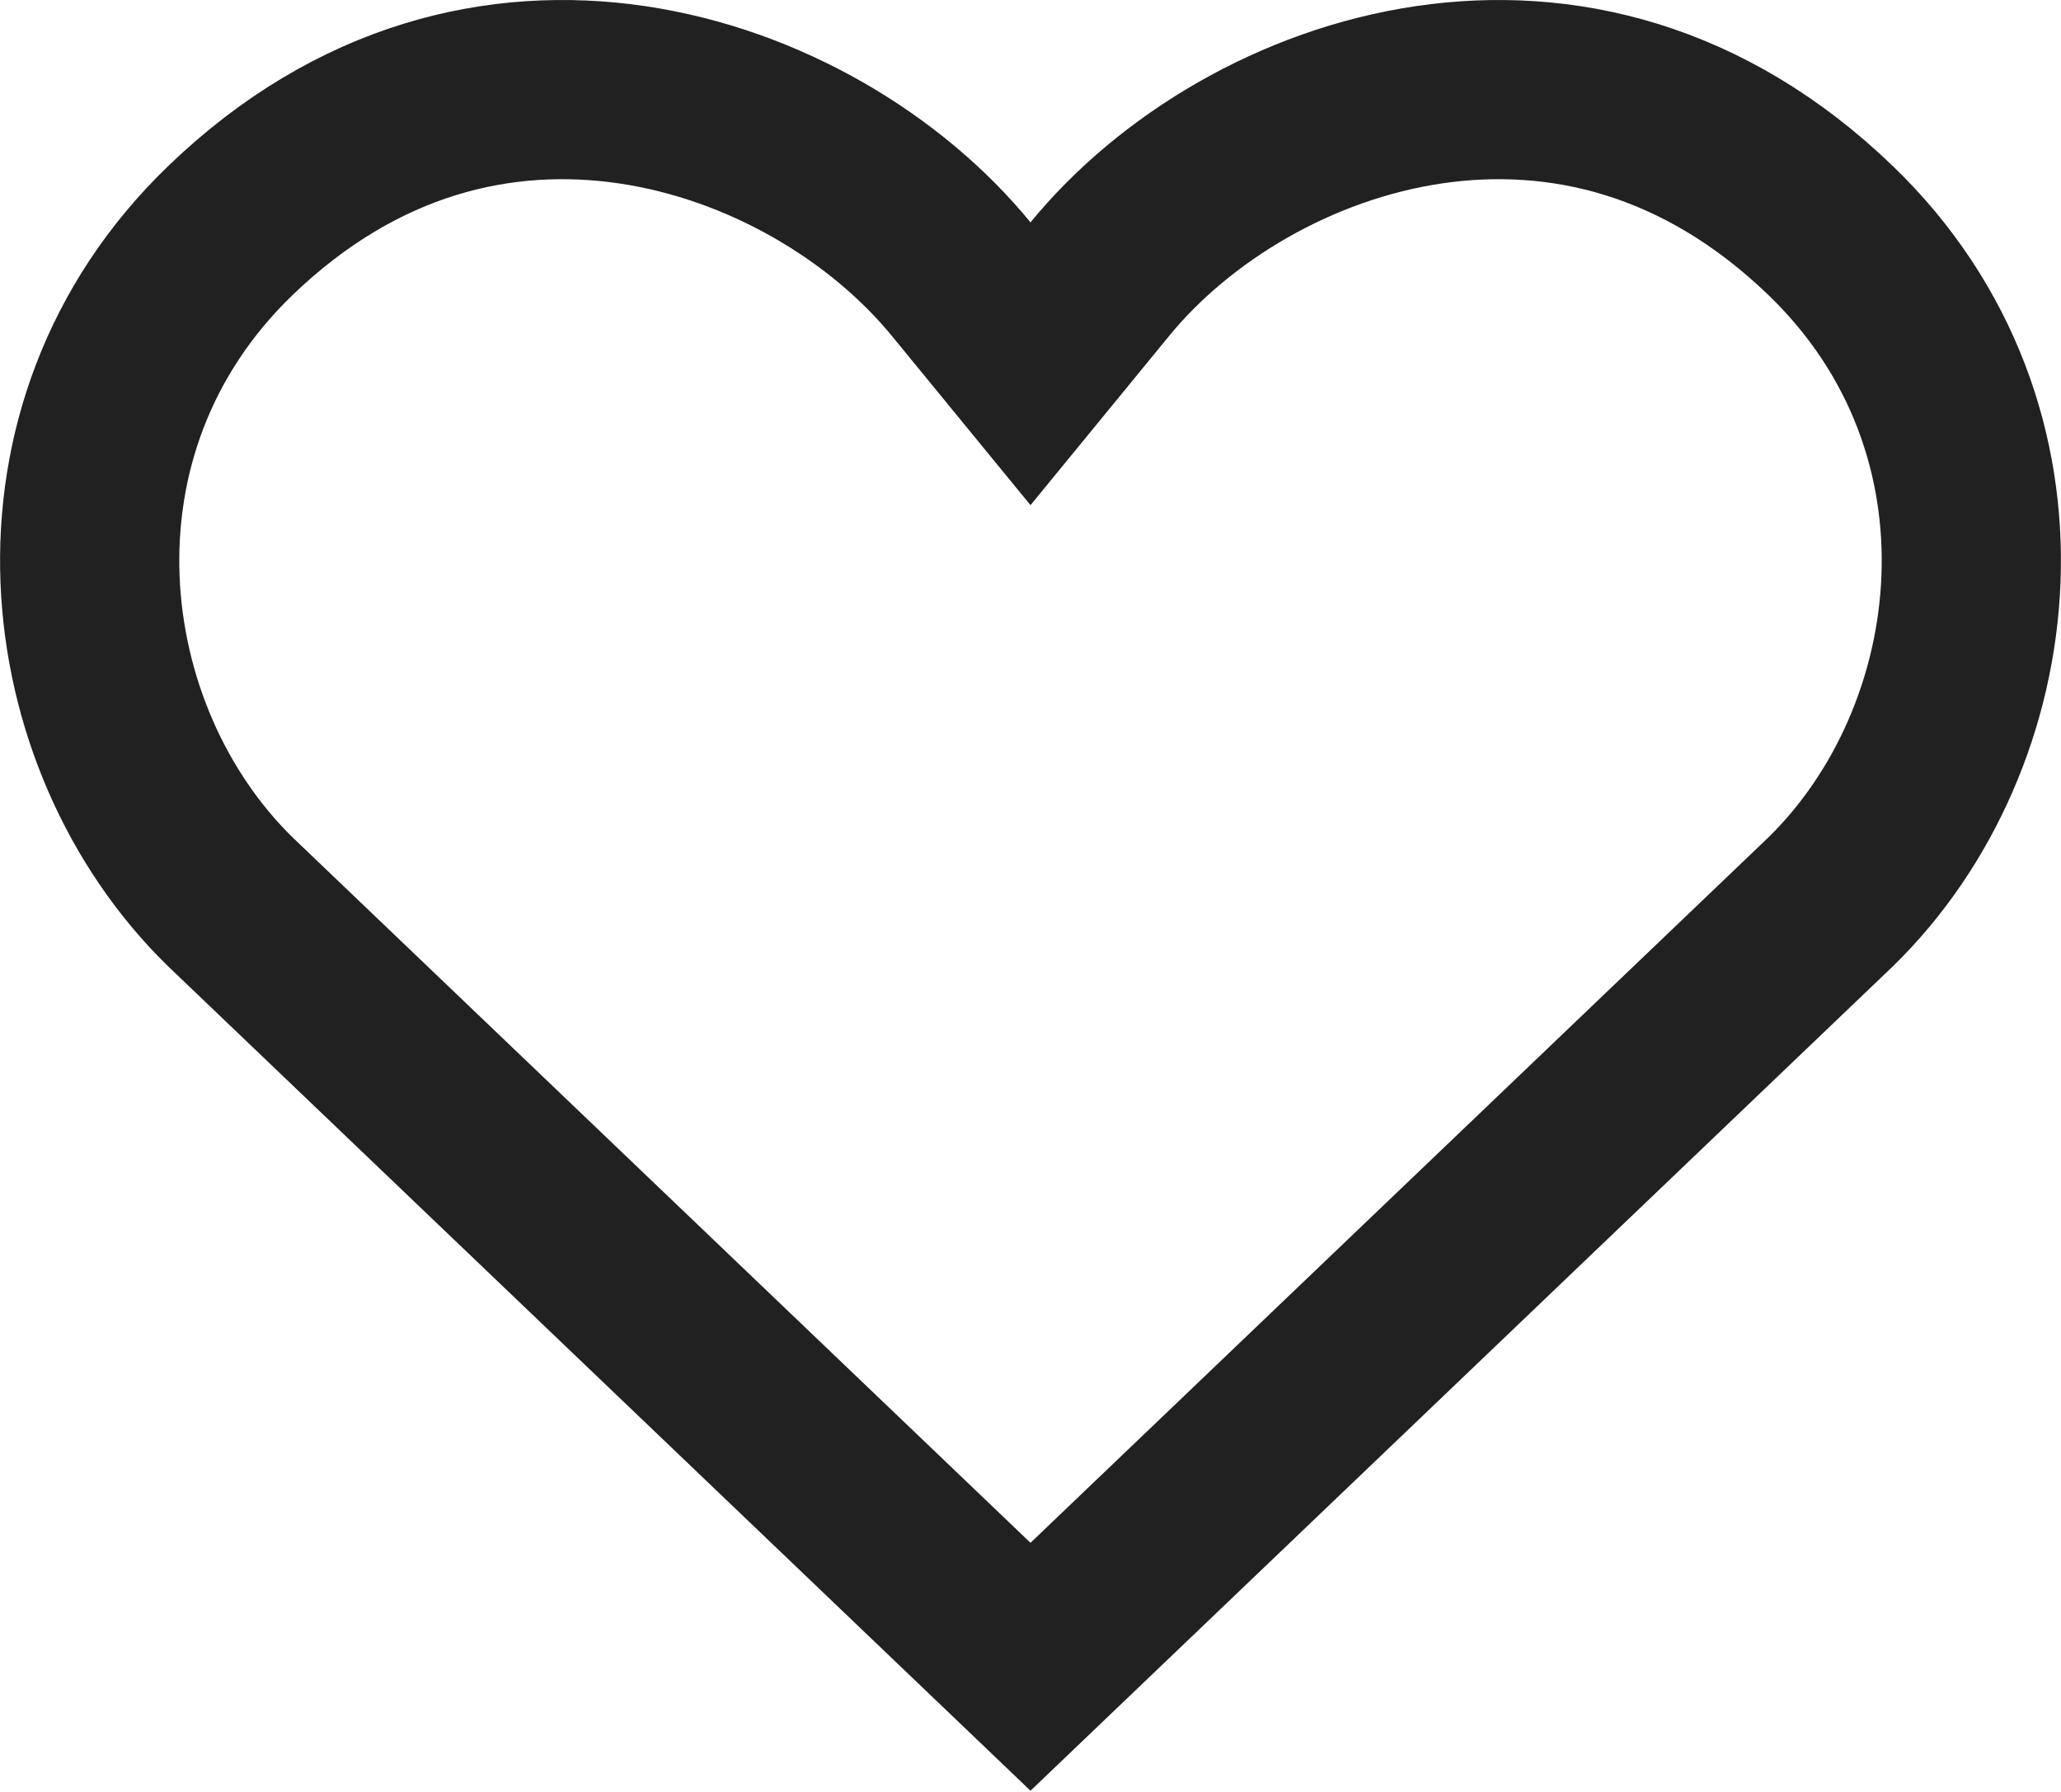
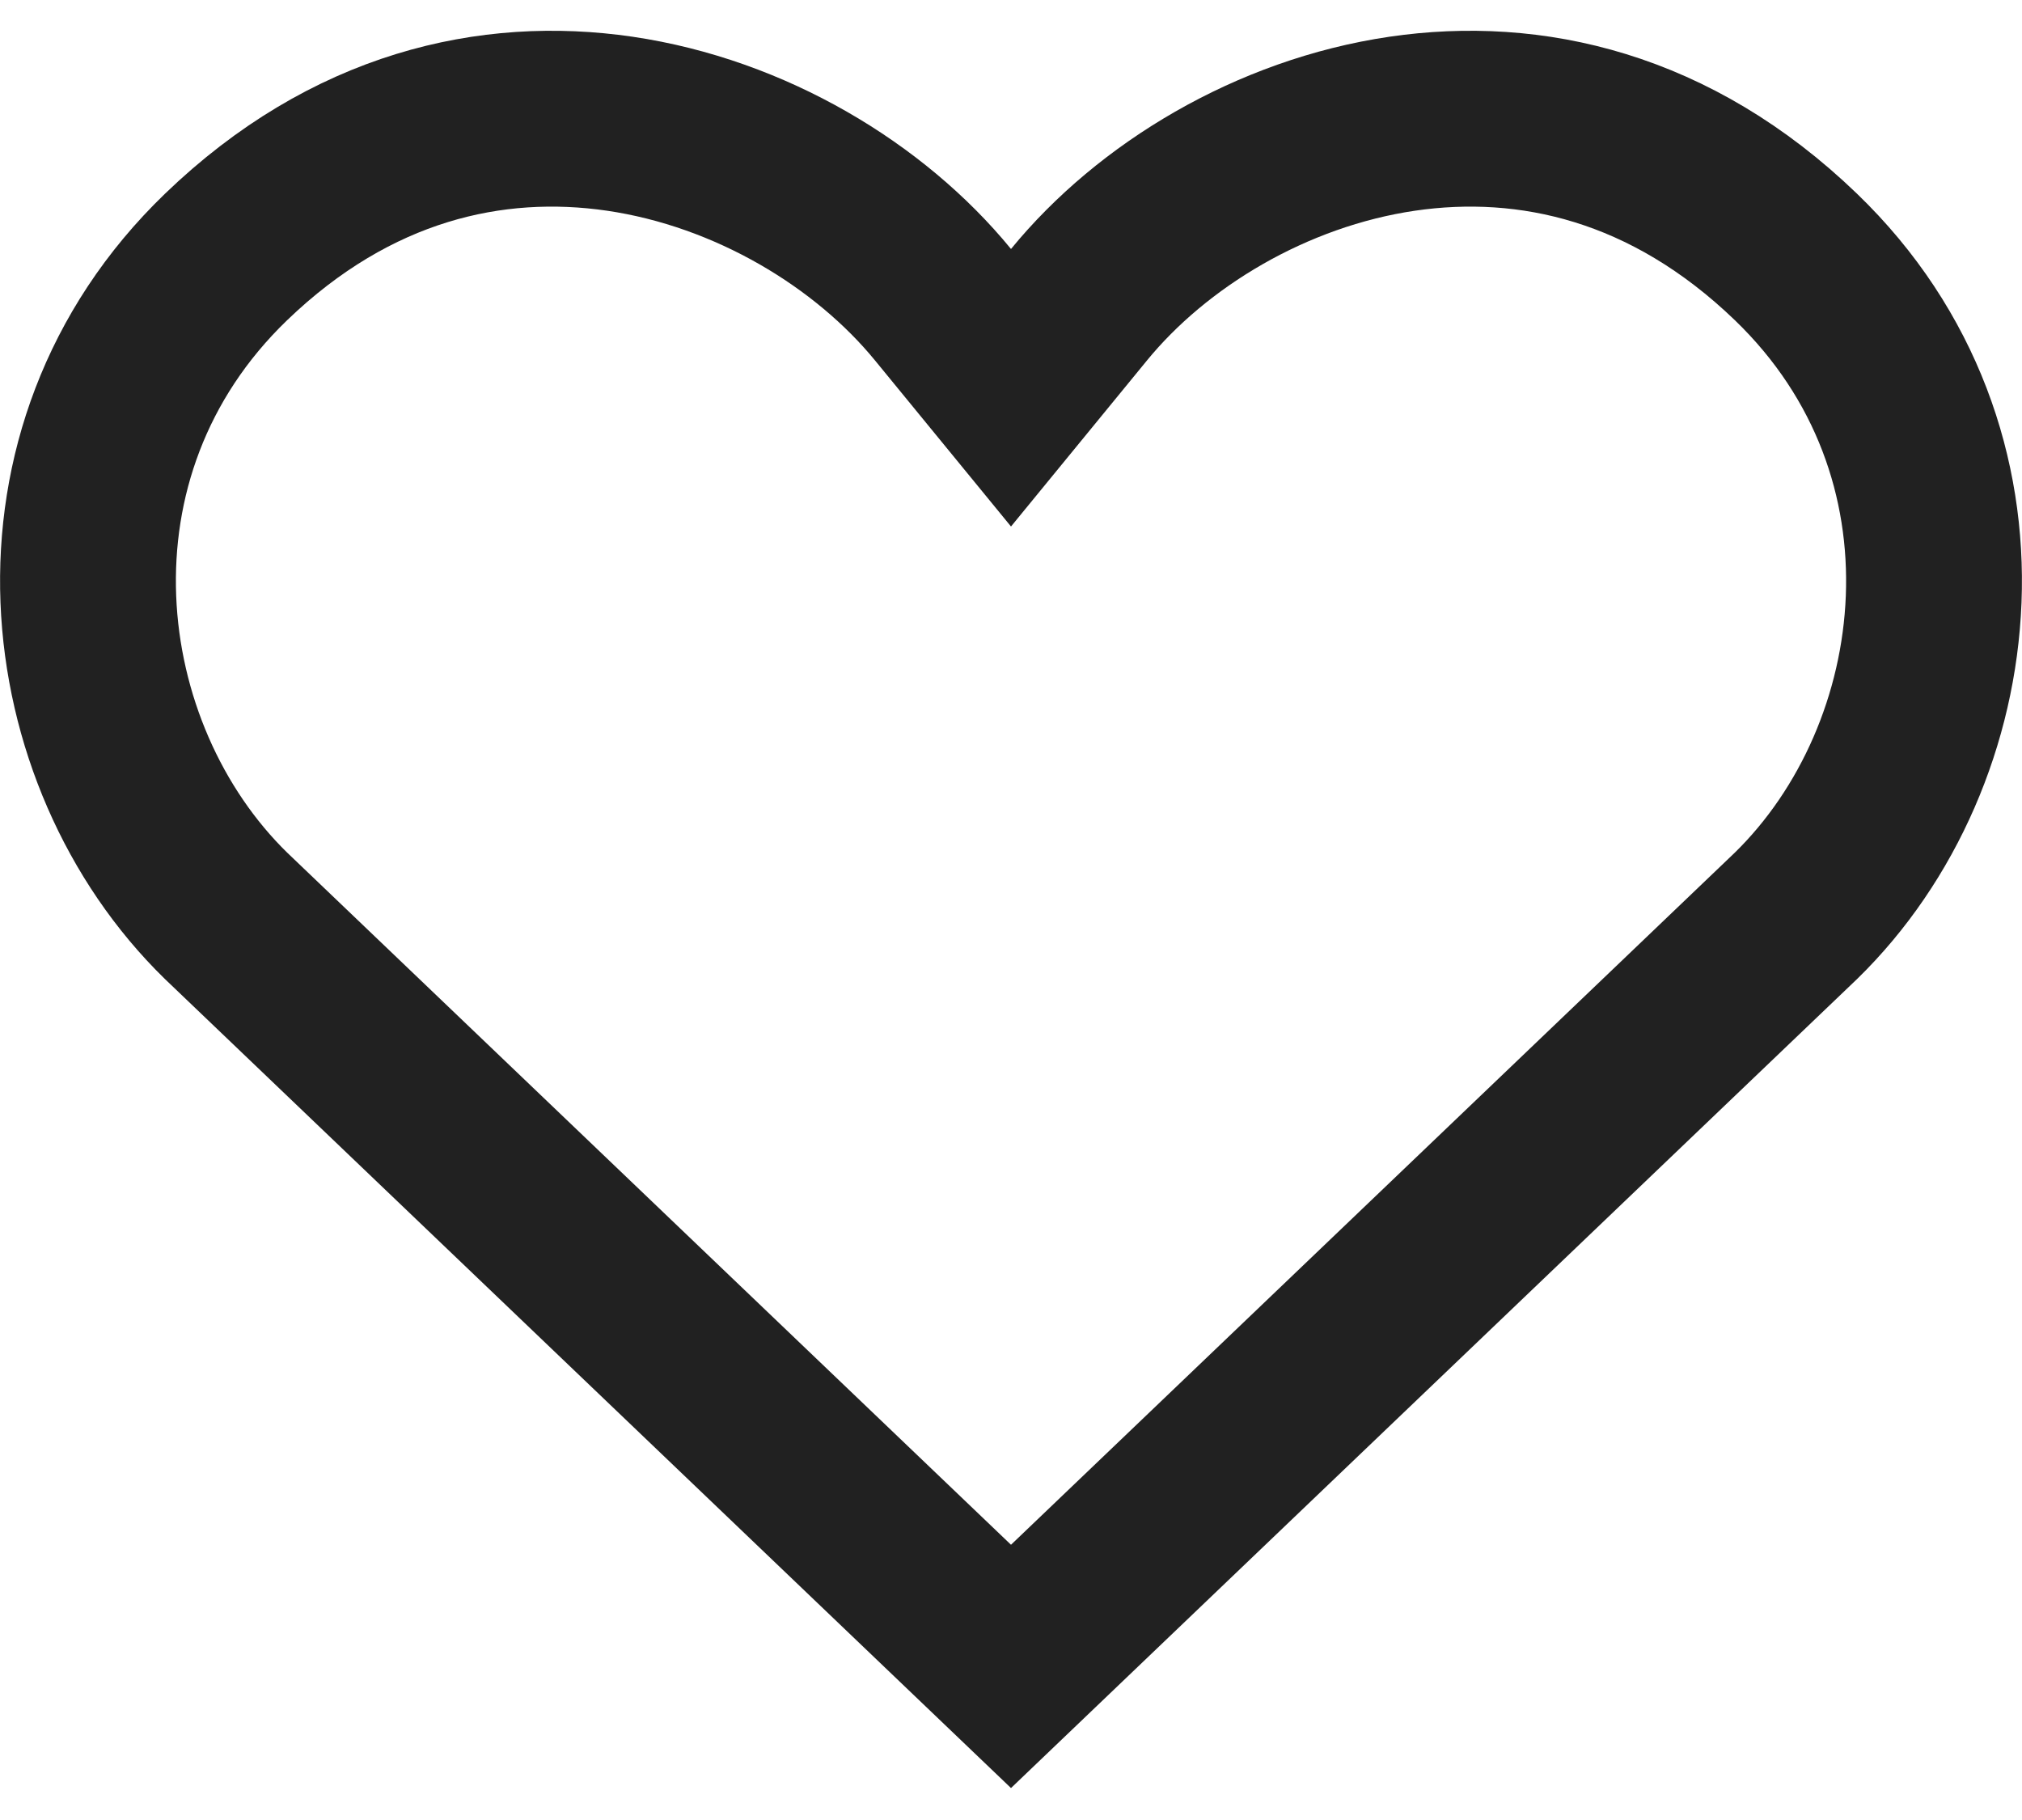
- <svg xmlns="http://www.w3.org/2000/svg" width="23" height="20" viewBox="0 0 23 20" fill="none">
+ <svg xmlns="http://www.w3.org/2000/svg" width="20" height="18" viewBox="0 0 23 20" fill="none">
  <path d="M11.5 18.603L2.572 10.067C0.695 8.236 0.27 4.791 2.571 2.573C3.994 1.202 5.593 0.844 7.049 1.057C8.54 1.276 9.895 2.1 10.726 3.115L11.5 4.06L12.274 3.115C13.105 2.1 14.46 1.276 15.951 1.057C17.407 0.844 19.006 1.202 20.429 2.573C22.73 4.791 22.305 8.236 20.428 10.067L11.5 18.603Z" stroke="#212121" stroke-width="2" />
</svg>
